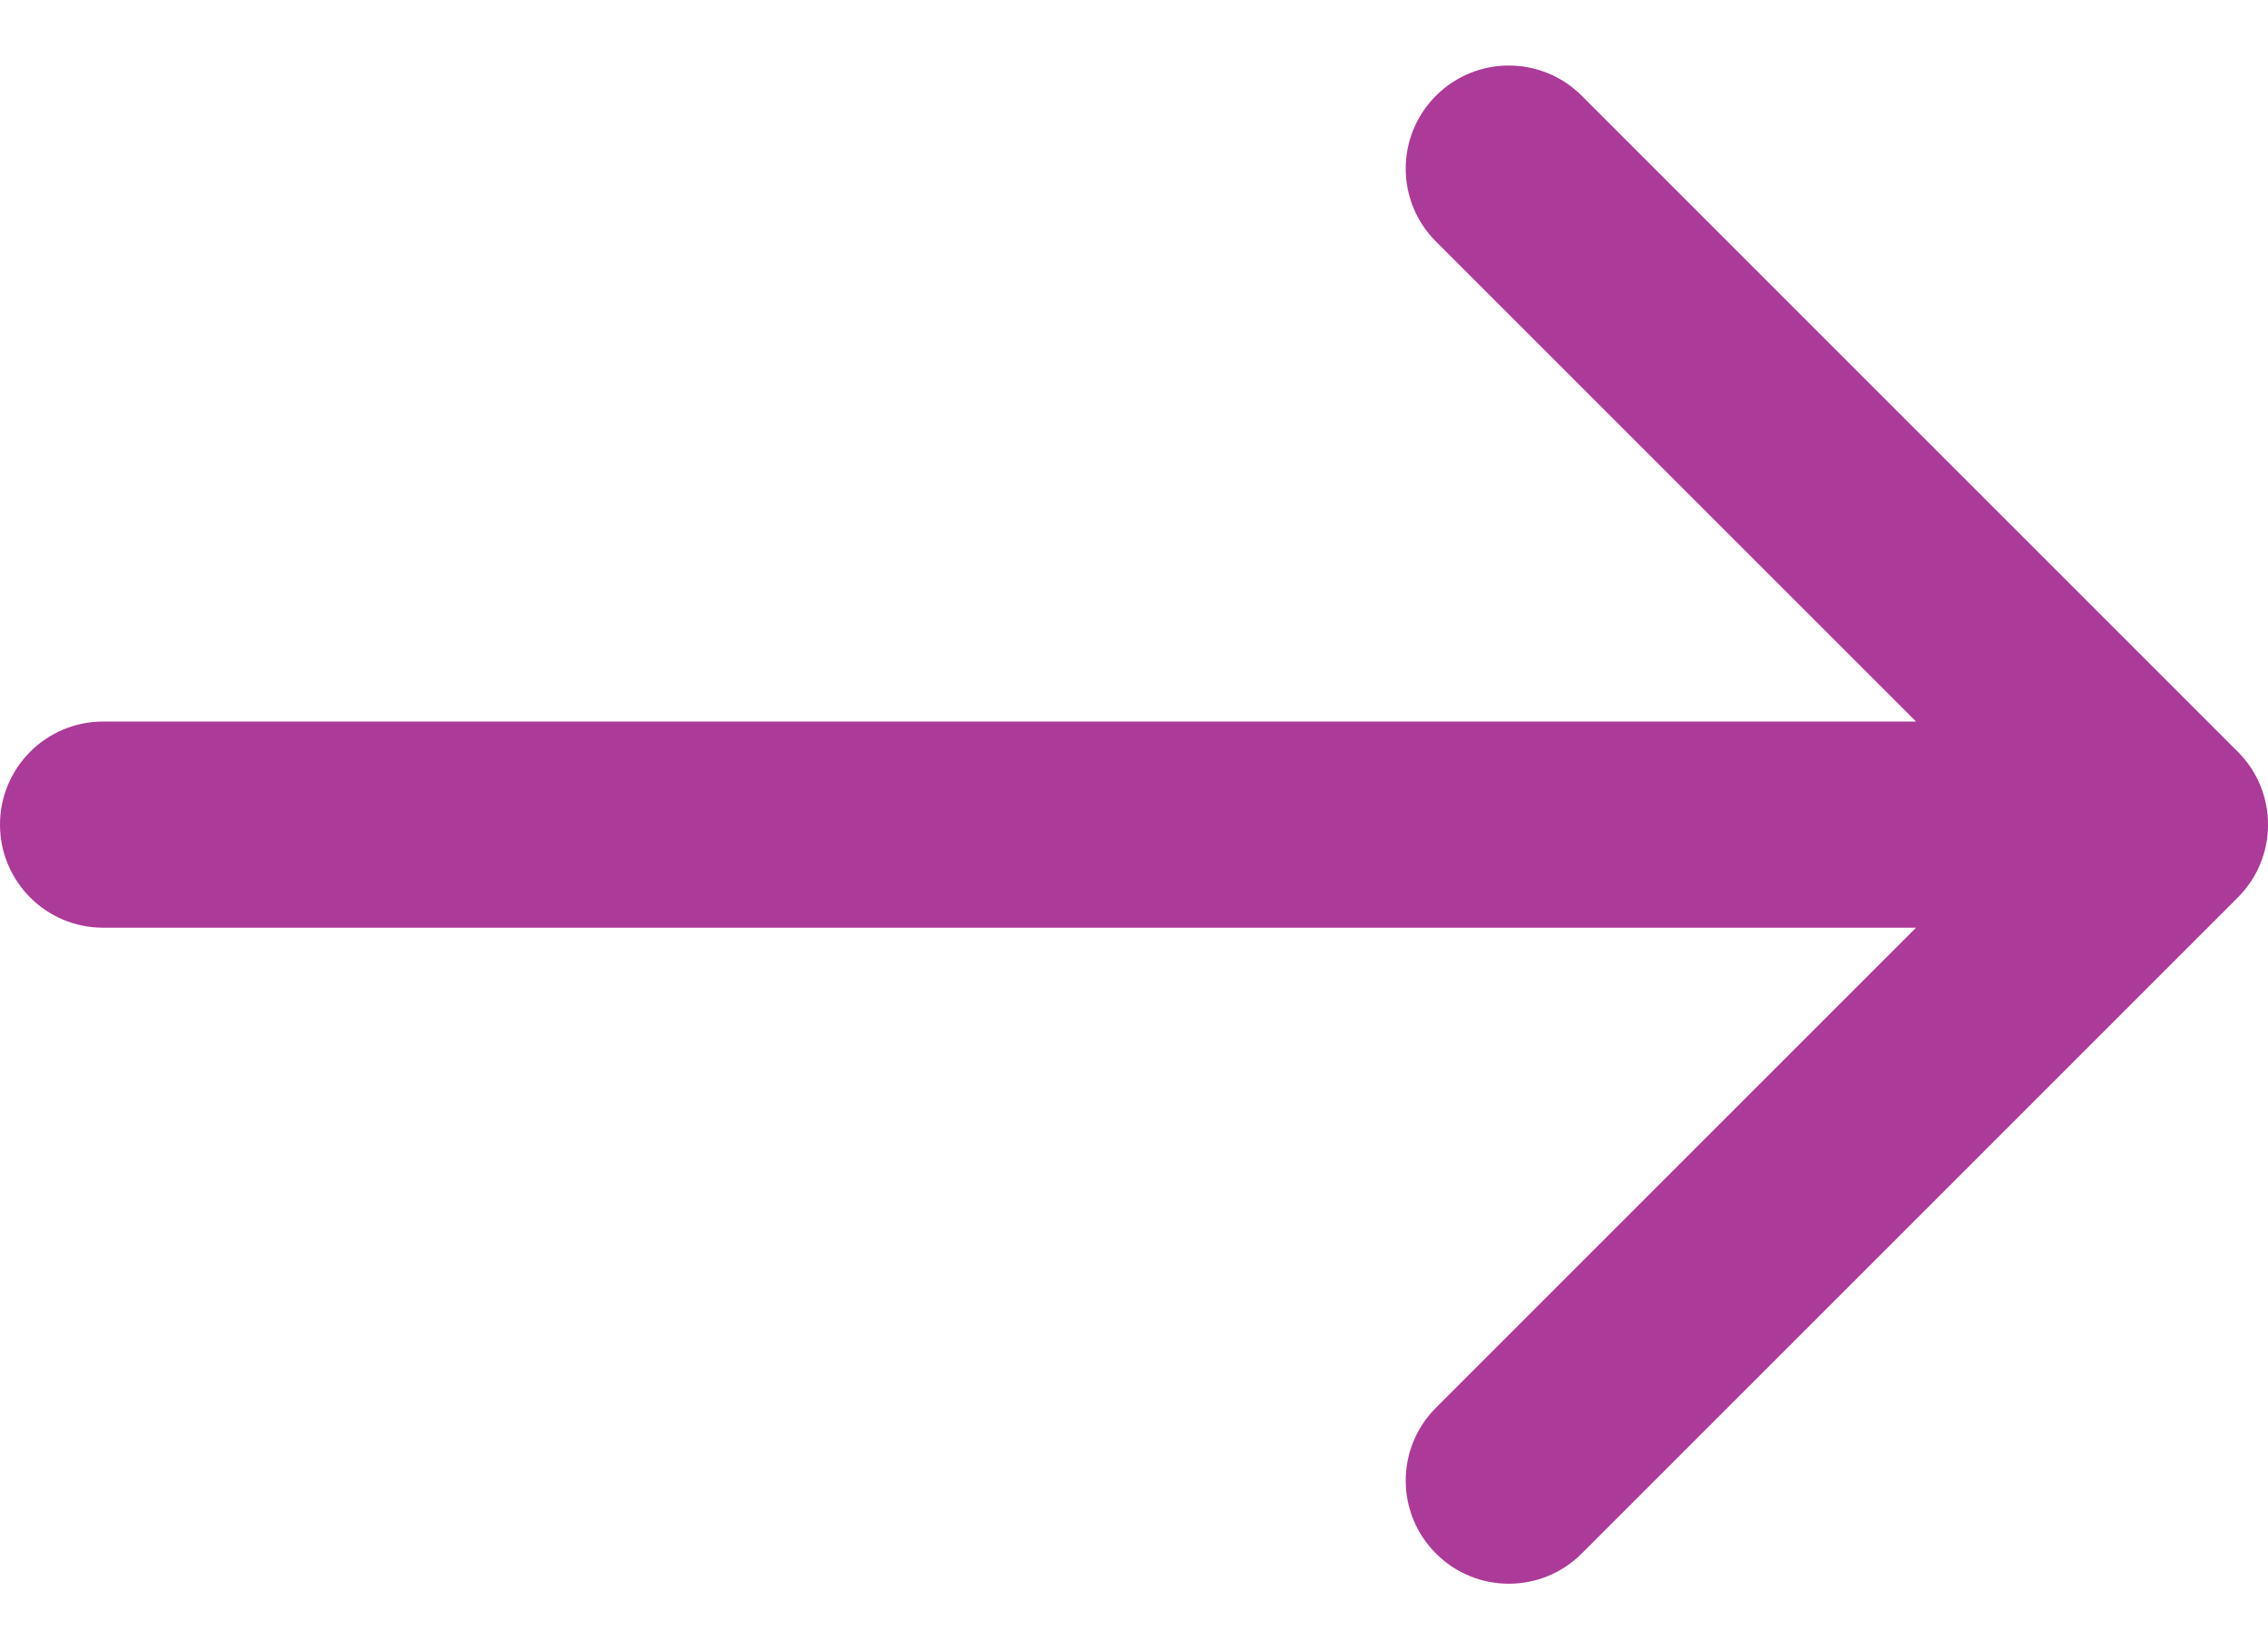
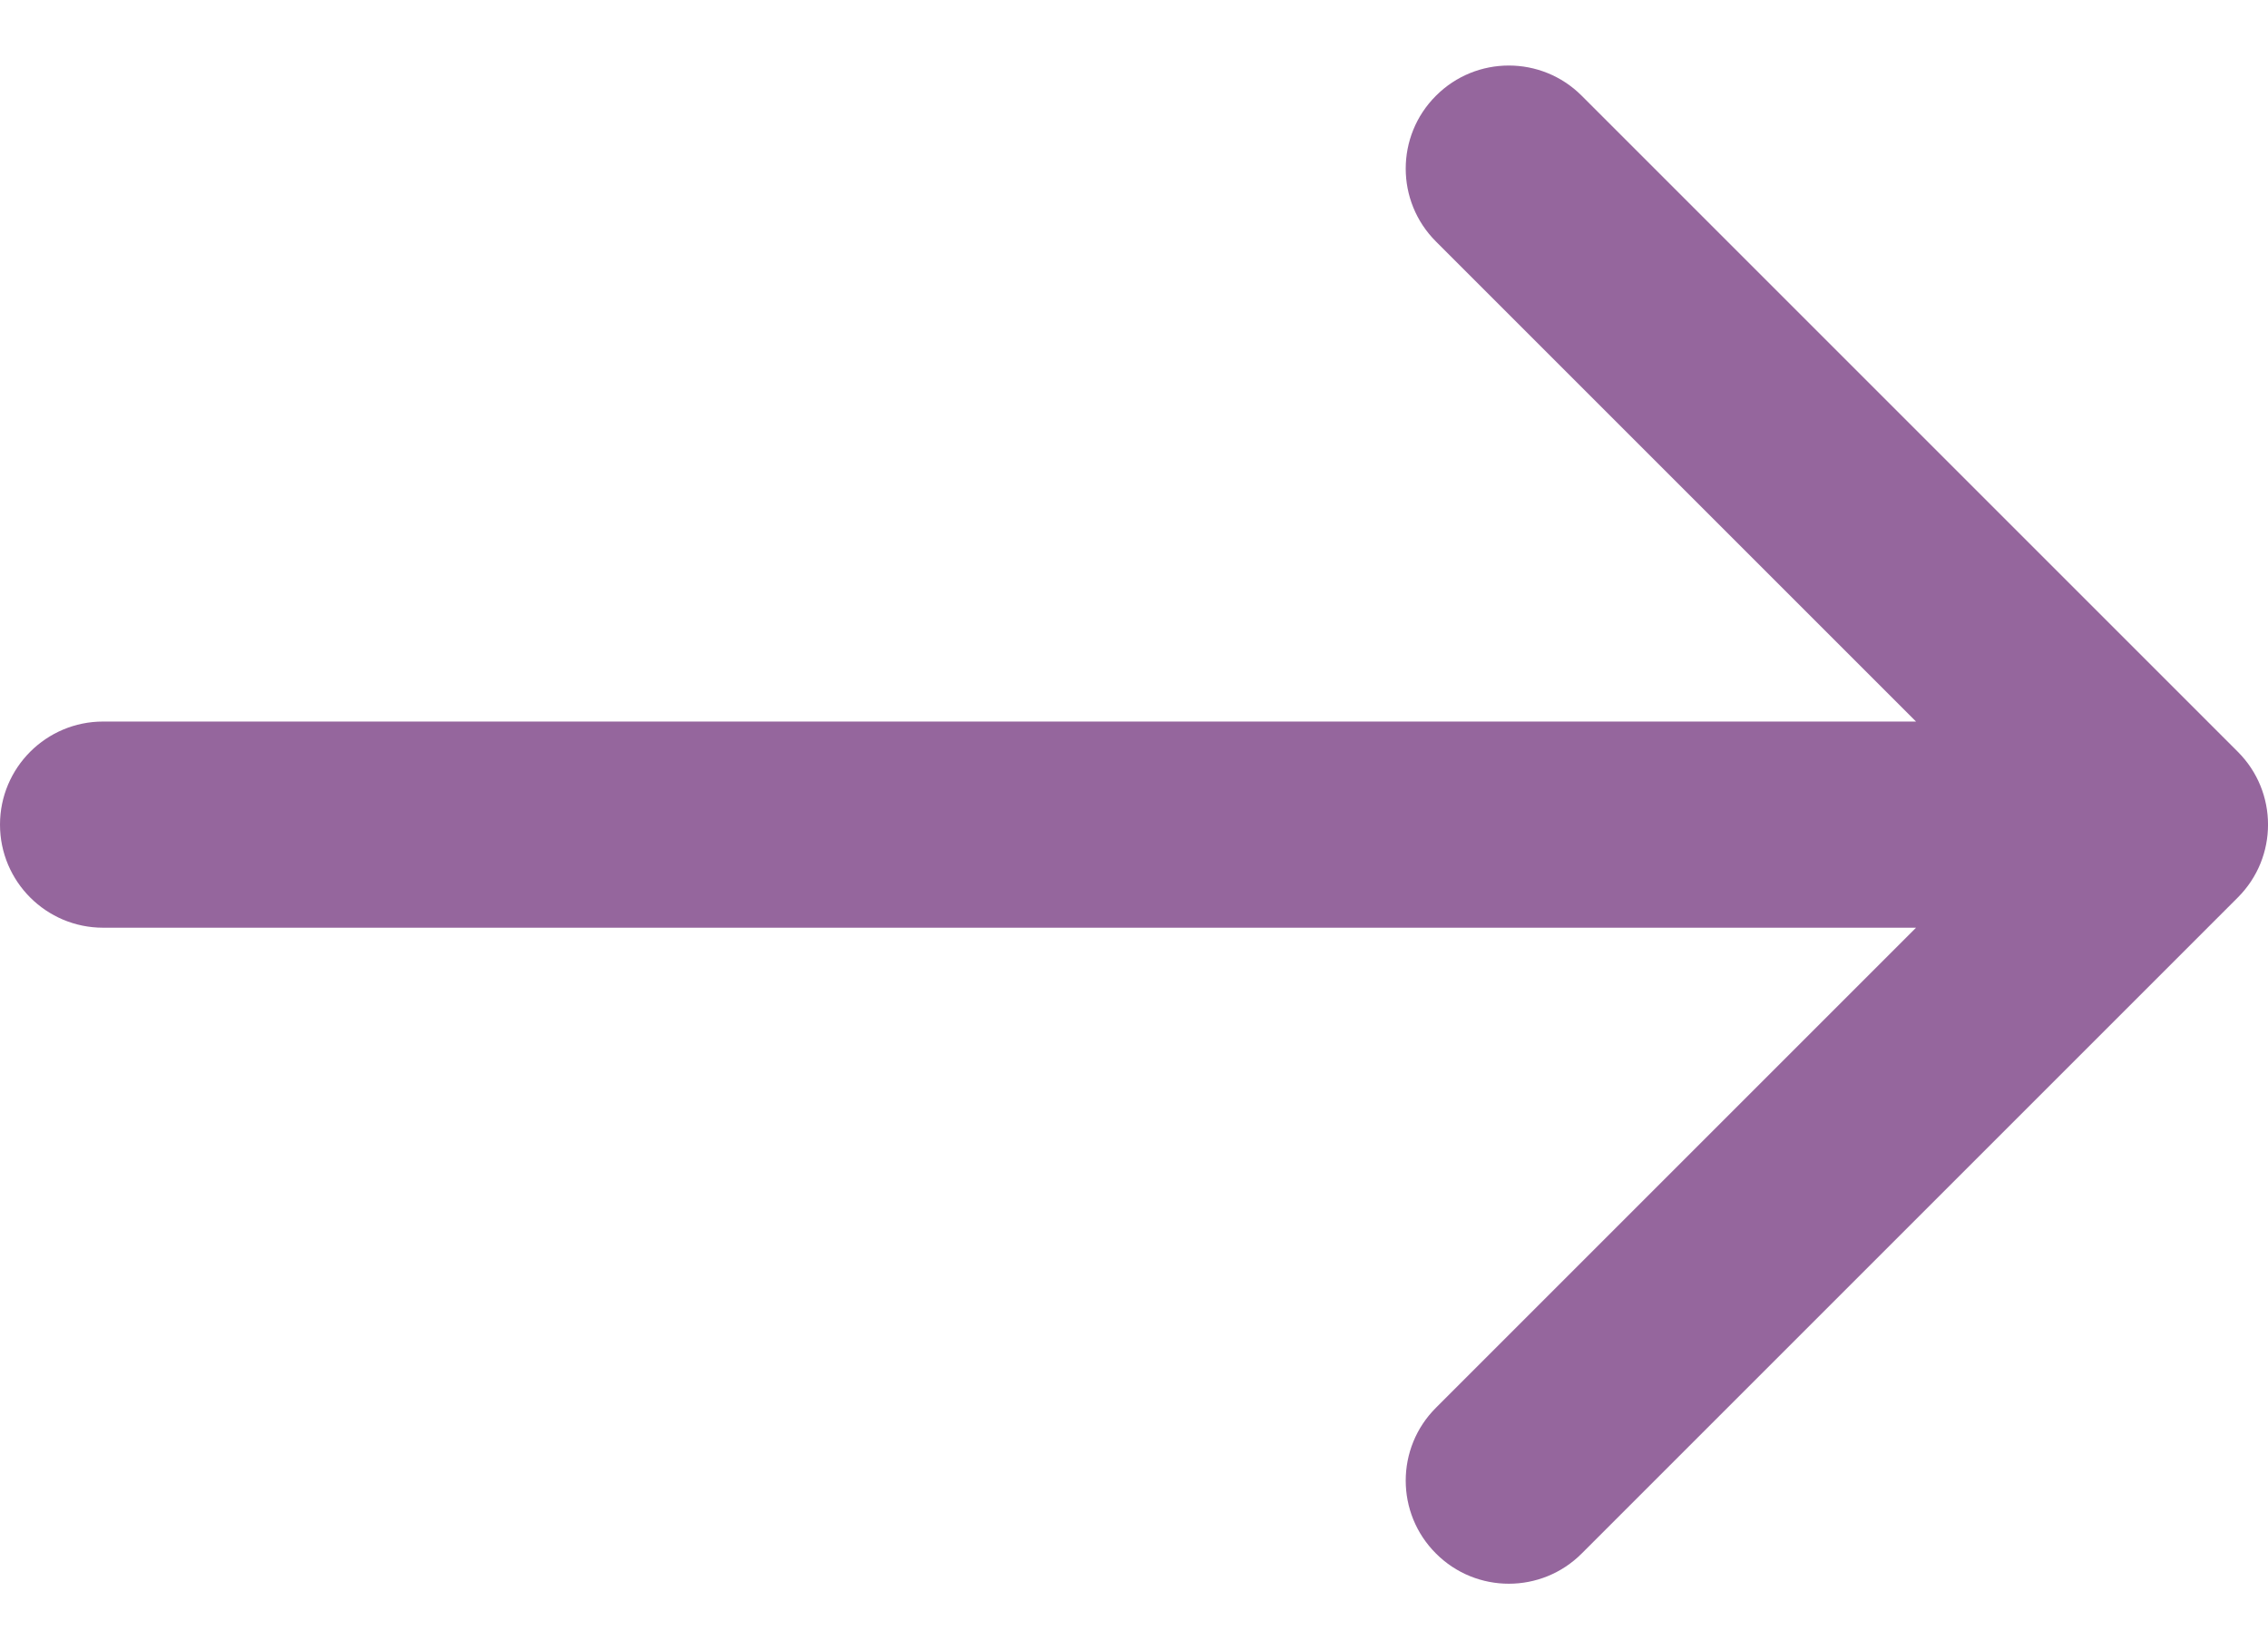
<svg xmlns="http://www.w3.org/2000/svg" width="22" height="16" viewBox="0 0 22 16" fill="none">
-   <path d="M1 7C0.448 7 0 7.448 0 8C0 8.552 0.448 9 1 9V7ZM21.707 8.707C22.098 8.317 22.098 7.683 21.707 7.293L15.343 0.929C14.953 0.538 14.319 0.538 13.929 0.929C13.538 1.319 13.538 1.953 13.929 2.343L19.586 8L13.929 13.657C13.538 14.047 13.538 14.681 13.929 15.071C14.319 15.462 14.953 15.462 15.343 15.071L21.707 8.707ZM1 9H21V7H1V9Z" fill="#AC3A99" />
+   <path d="M1 7C0.448 7 0 7.448 0 8C0 8.552 0.448 9 1 9V7ZM21.707 8.707C22.098 8.317 22.098 7.683 21.707 7.293L15.343 0.929C14.953 0.538 14.319 0.538 13.929 0.929C13.538 1.319 13.538 1.953 13.929 2.343L19.586 8L13.929 13.657C13.538 14.047 13.538 14.681 13.929 15.071C14.319 15.462 14.953 15.462 15.343 15.071L21.707 8.707ZM1 9H21V7H1V9Z" fill="#95669D" />
</svg>
